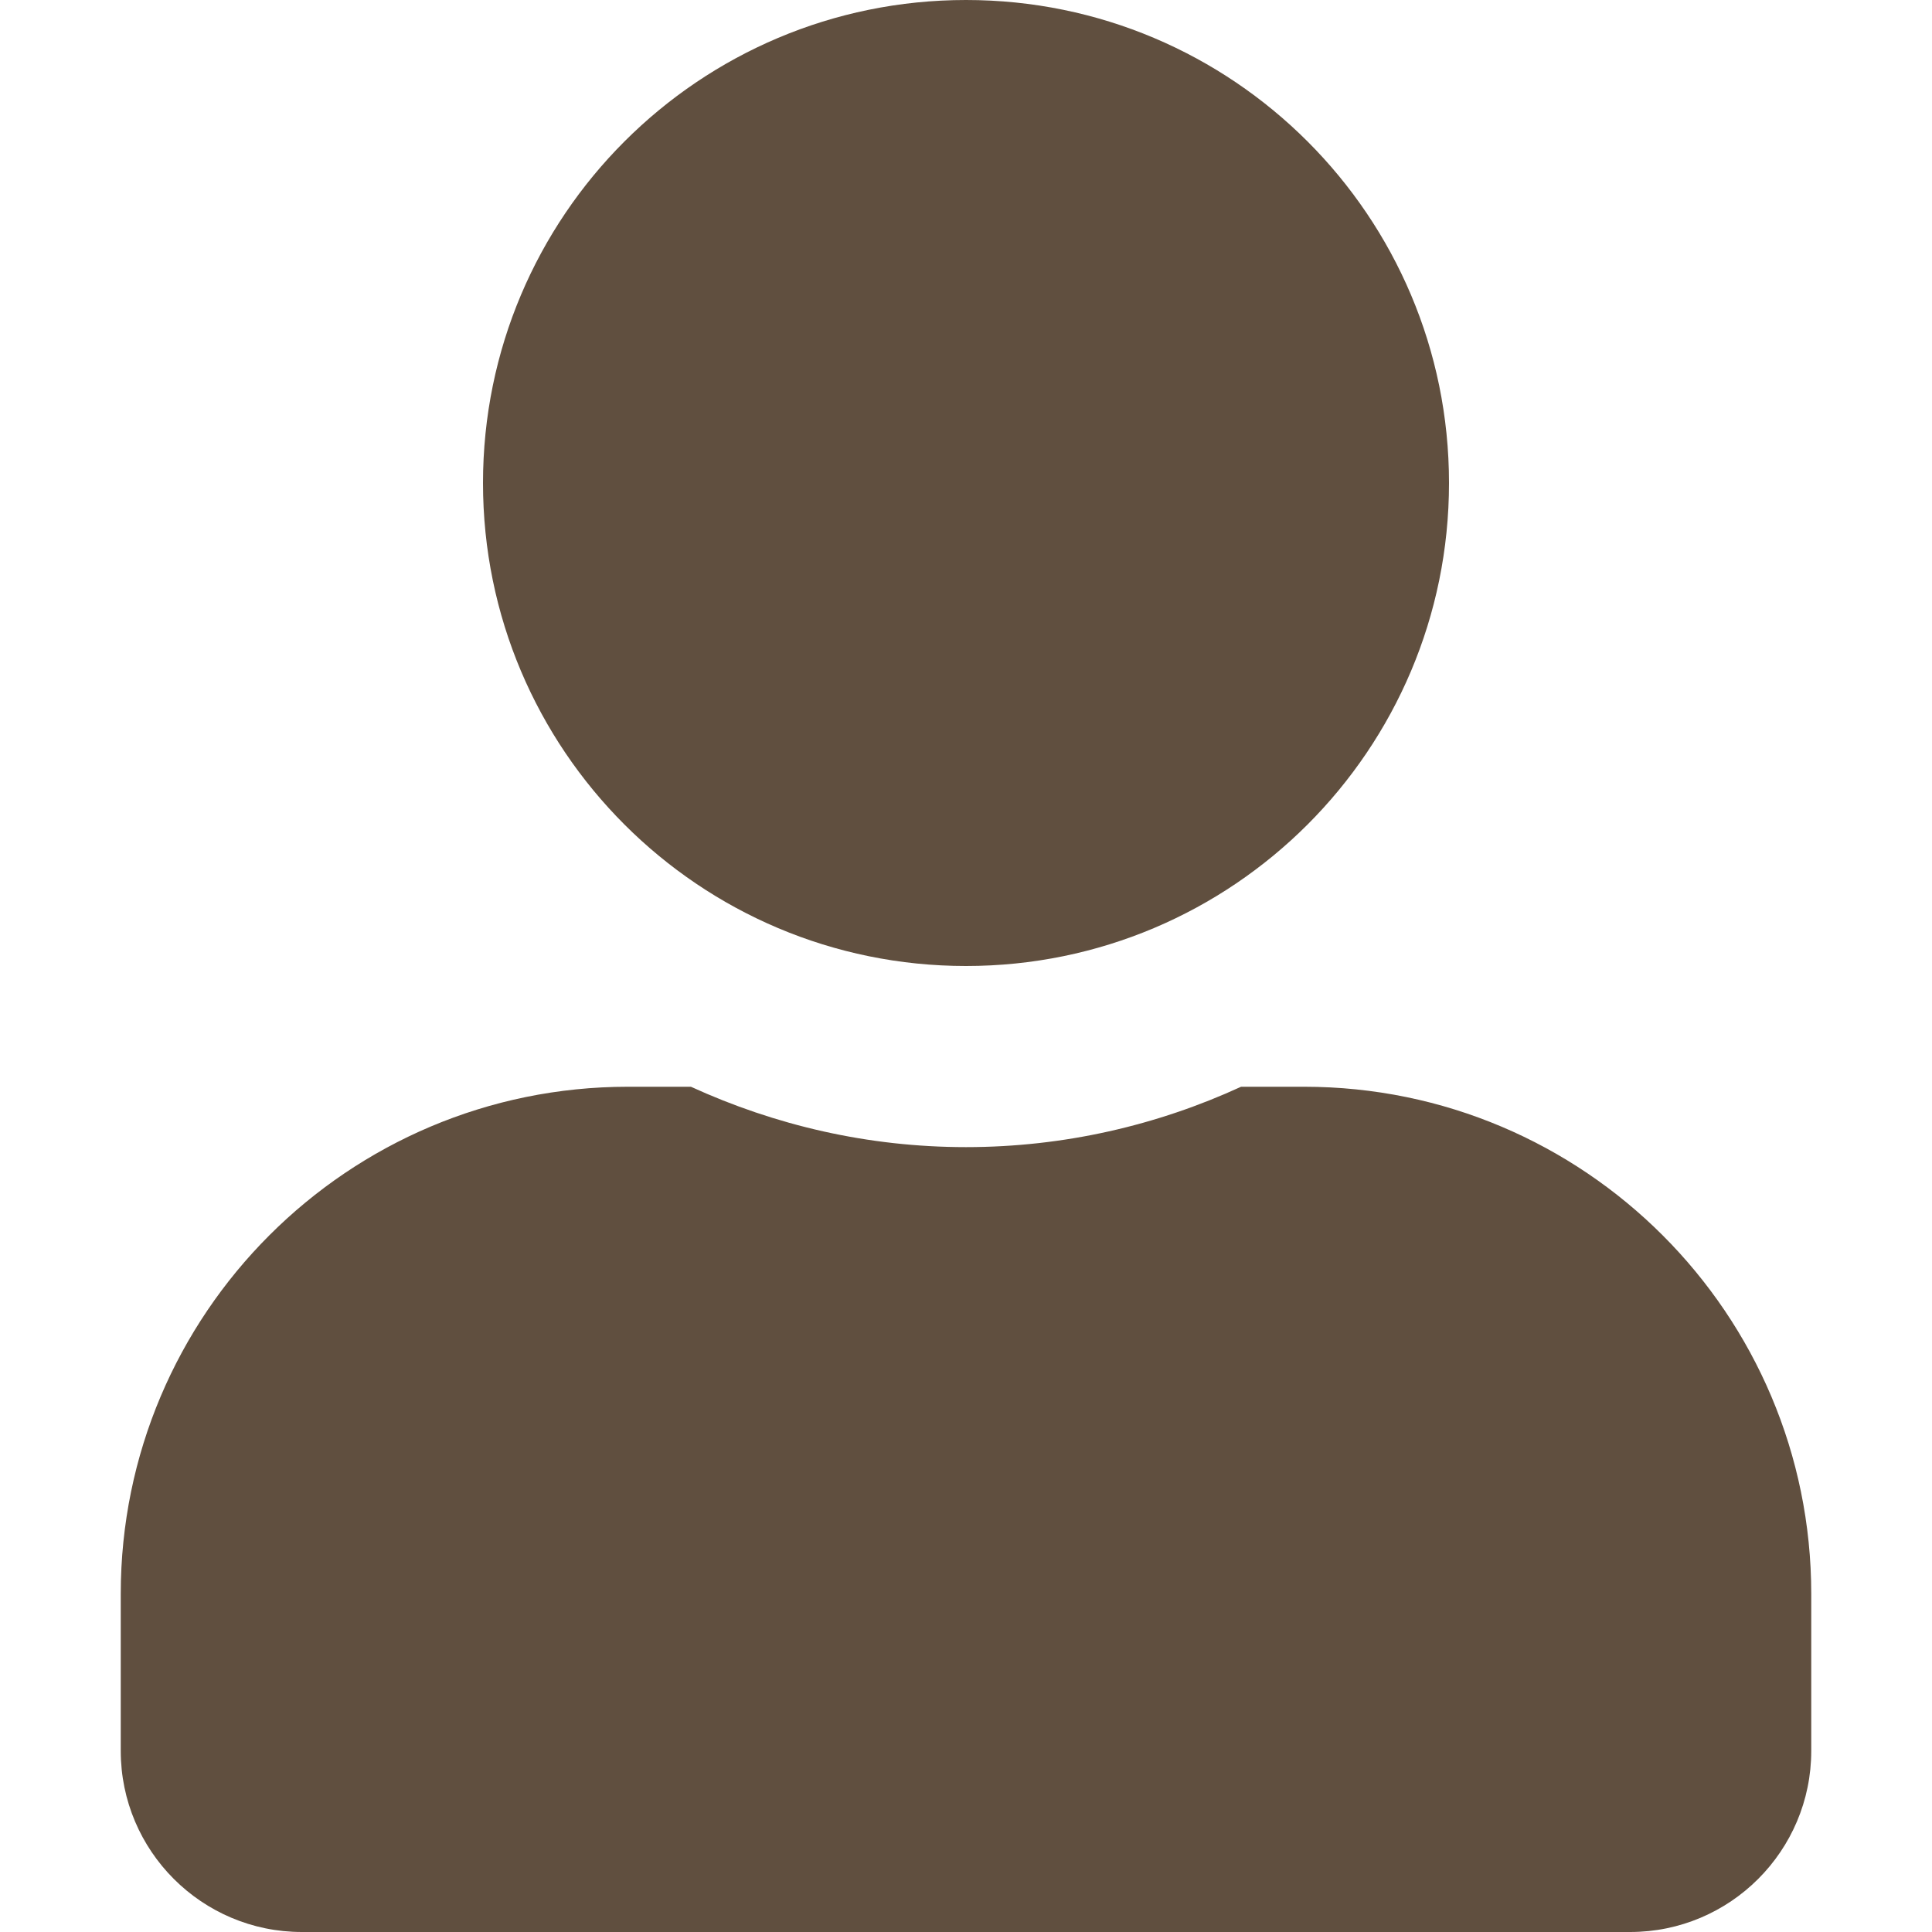
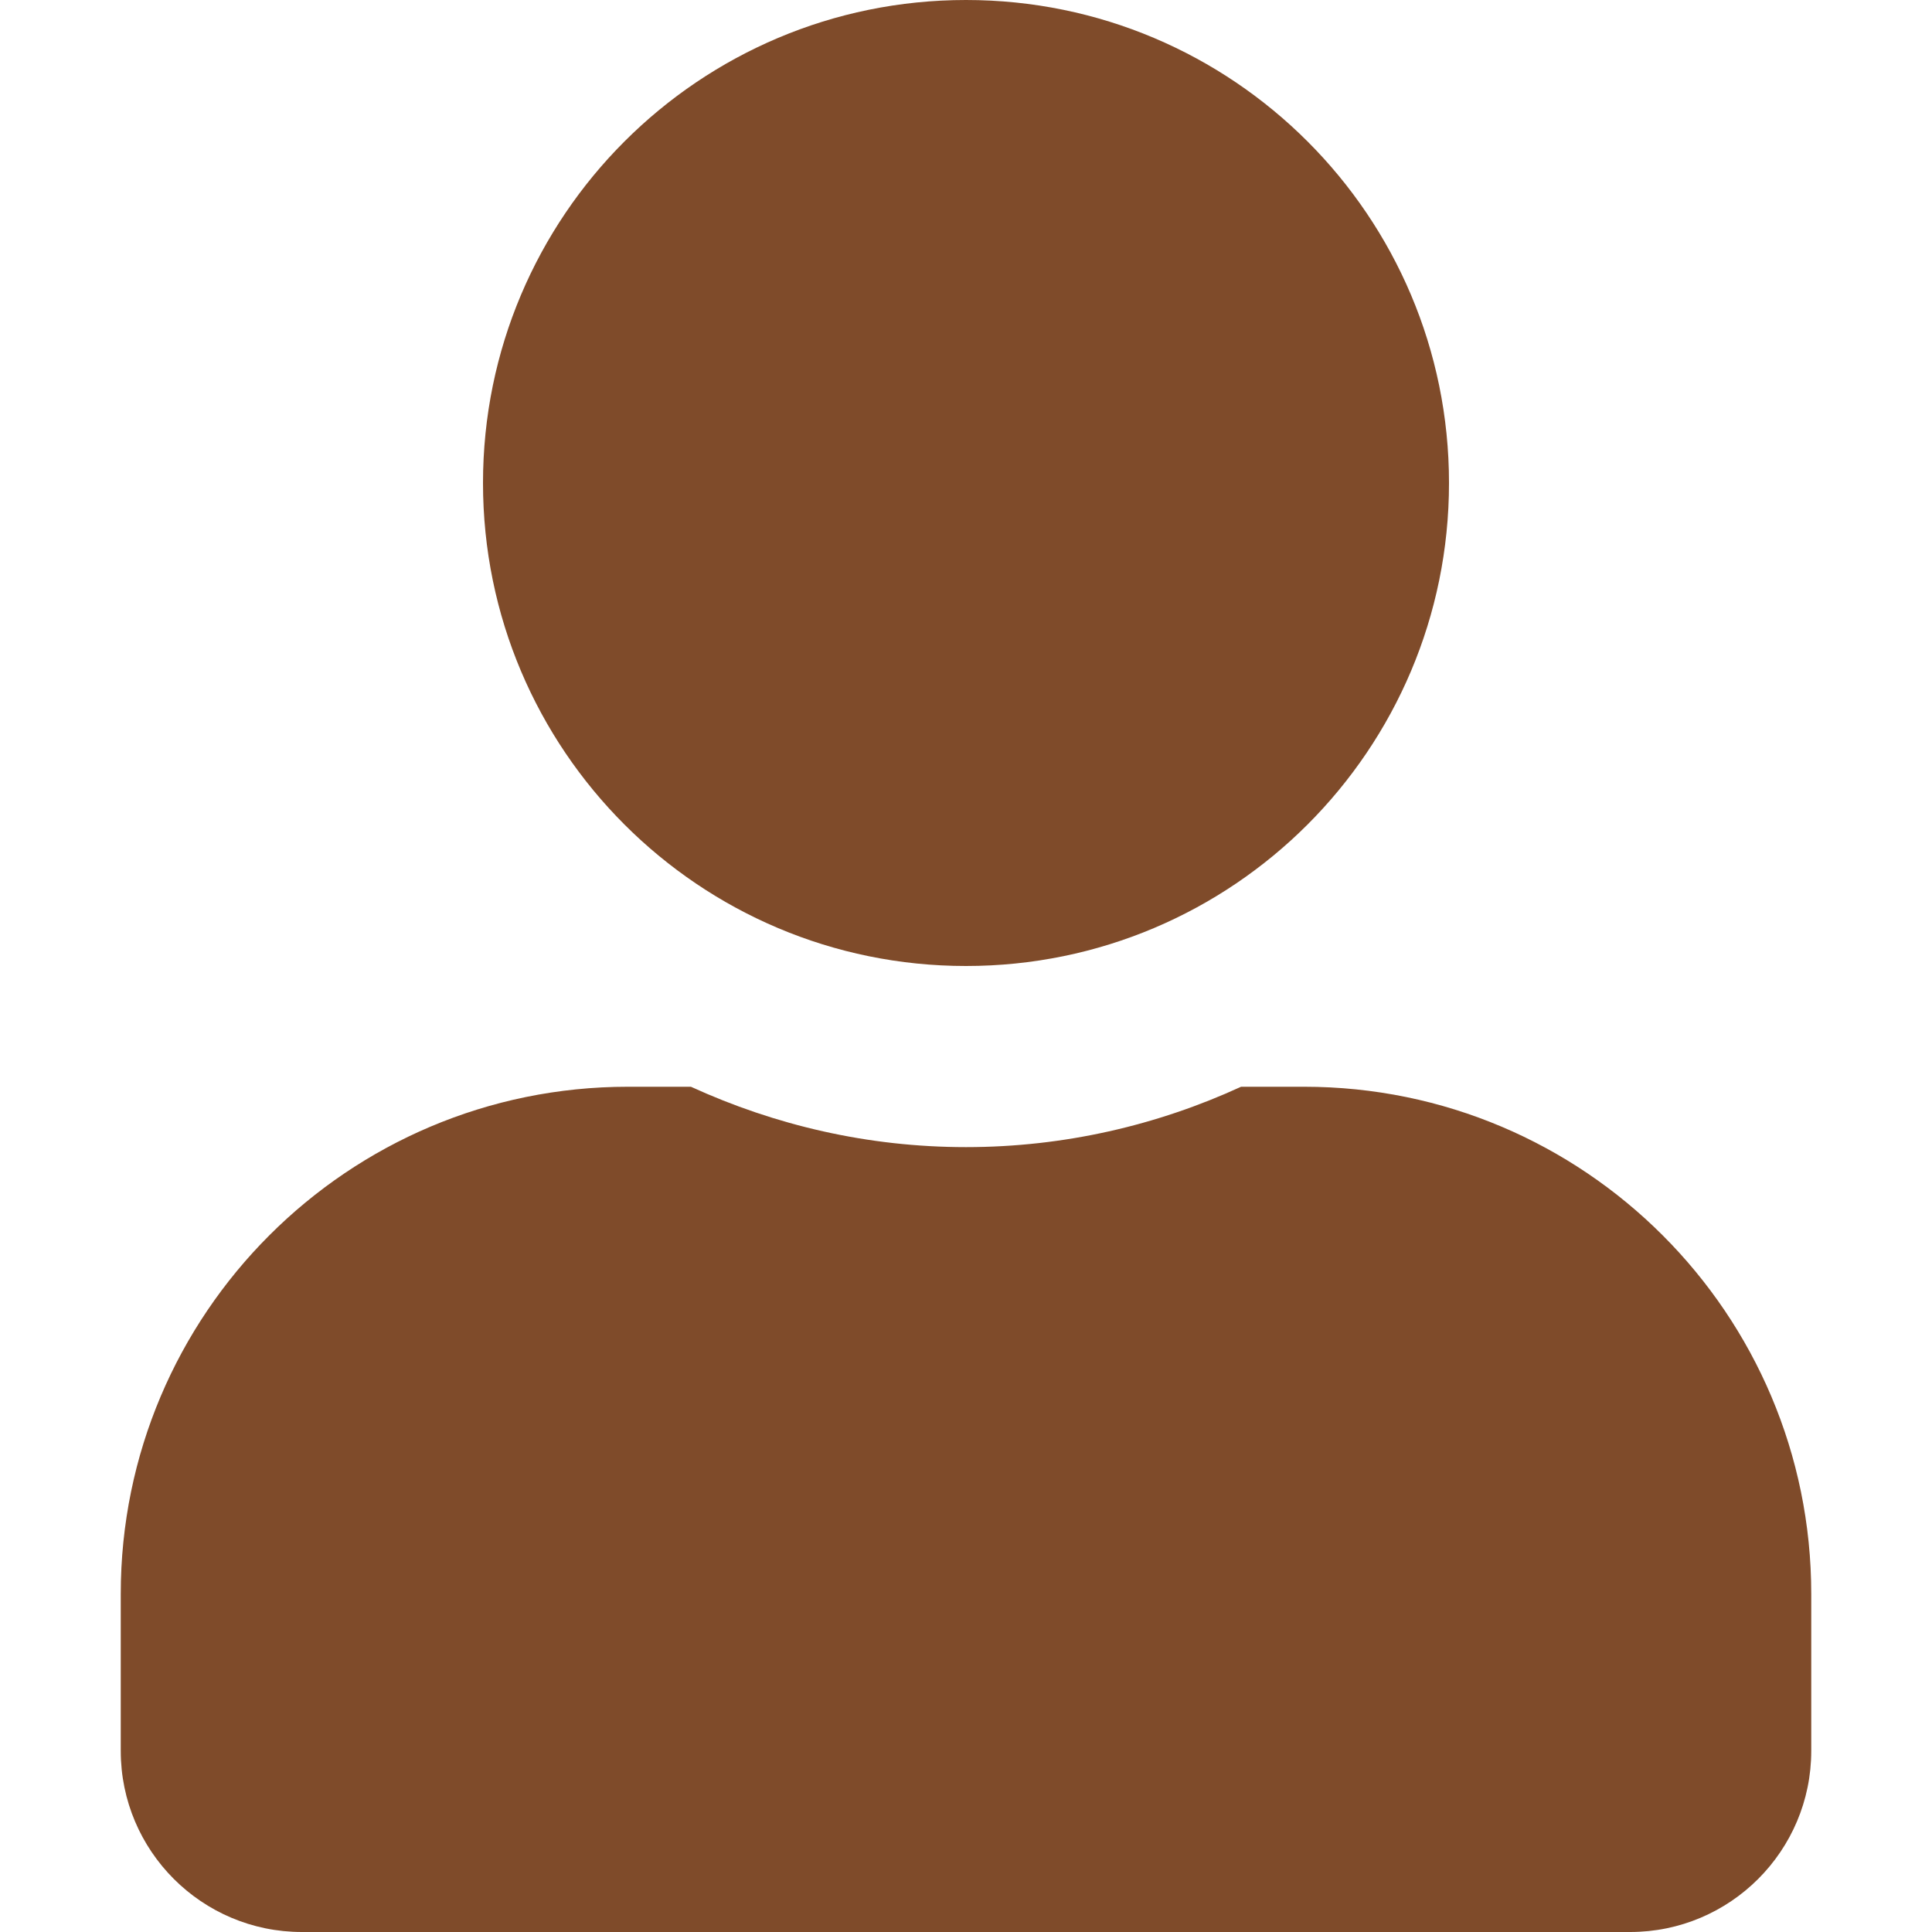
<svg xmlns="http://www.w3.org/2000/svg" className="user solid" viewBox="0 0 448 512" style="width:24px;fill:#a2a2a2;height:24px">
-   <path d="M224 256c70.7 0 128-57.3 128-128S294.7 0 224 0 96 57.3 96 128s57.3 128 128 128zm89.6 32h-16.7c-22.2 10.2-46.9 16-72.9 16s-50.6-5.8-72.9-16h-16.7C60.2 288 0 348.2 0 422.4V464c0 26.5 21.5 48 48 48h352c26.5 0 48-21.5 48-48v-41.6c0-74.2-60.2-134.4-134.4-134.4z" fill="#604f3f"> </path>
+   <path d="M224 256c70.7 0 128-57.3 128-128S294.7 0 224 0 96 57.3 96 128s57.3 128 128 128zm89.6 32h-16.7c-22.2 10.2-46.9 16-72.9 16s-50.6-5.8-72.9-16h-16.7C60.2 288 0 348.2 0 422.4V464c0 26.5 21.5 48 48 48h352c26.5 0 48-21.5 48-48v-41.6c0-74.2-60.2-134.4-134.4-134.4z" fill="#7f4b2a"> </path>
</svg>
